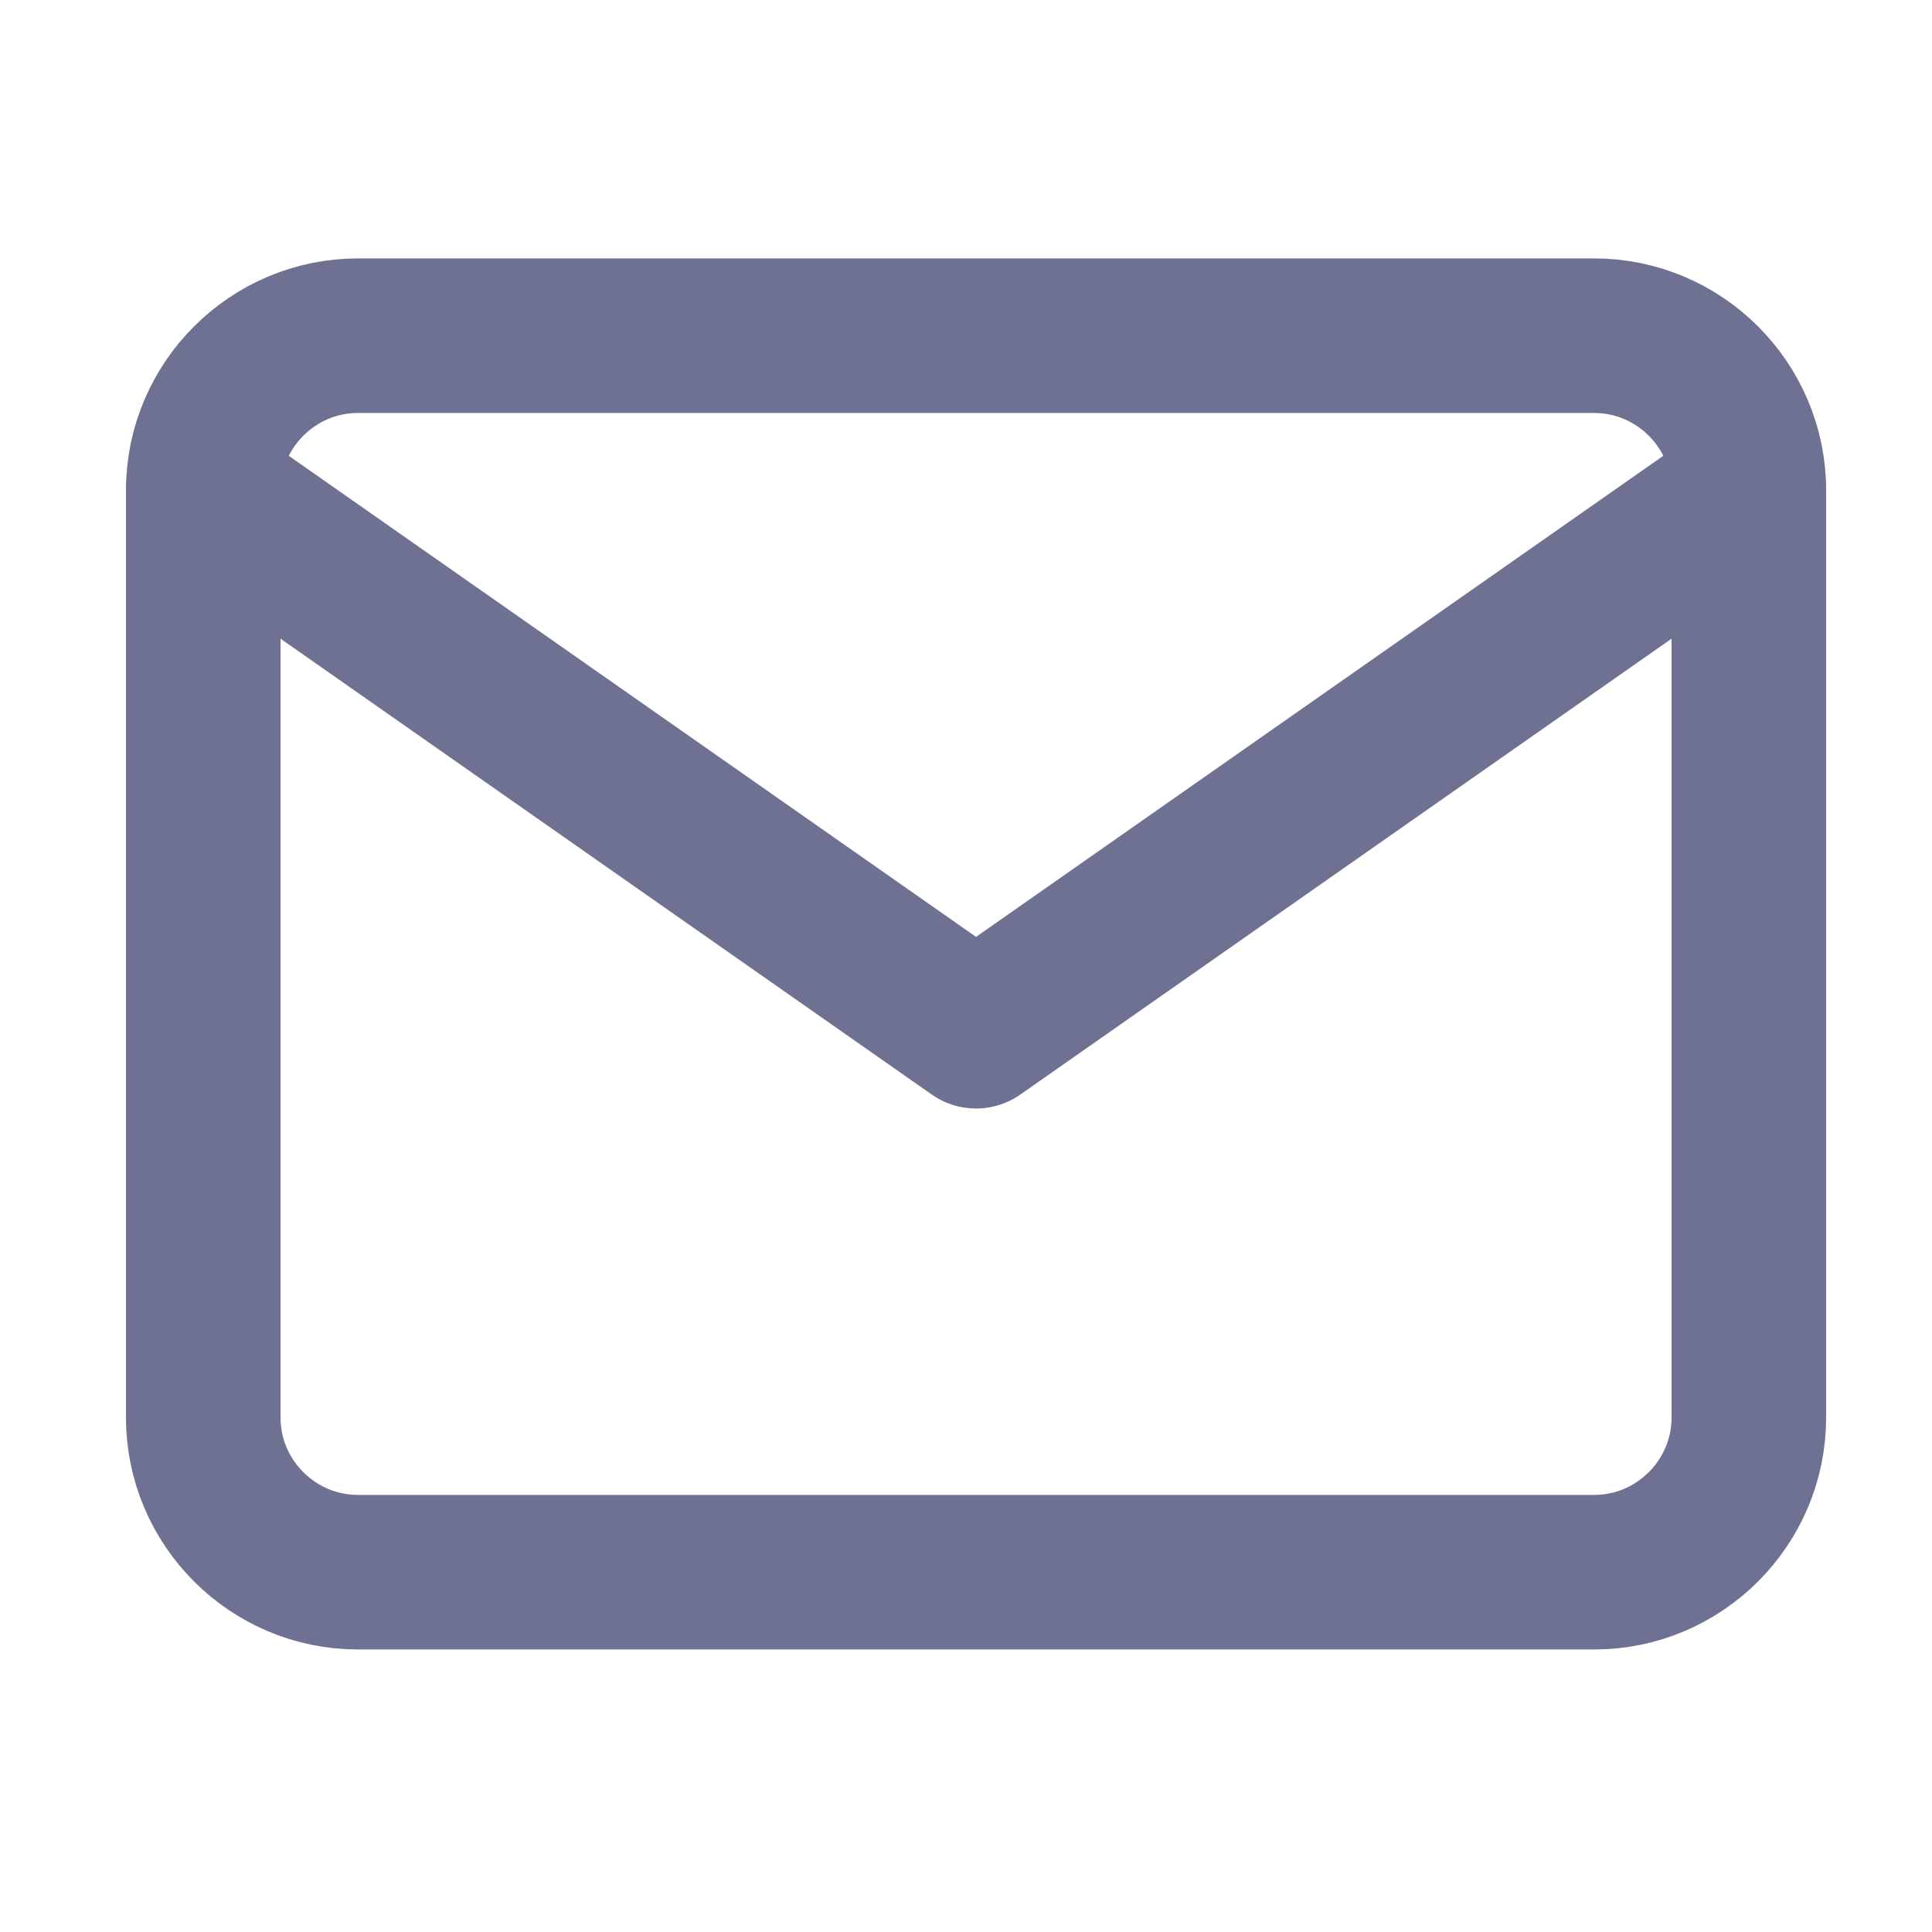
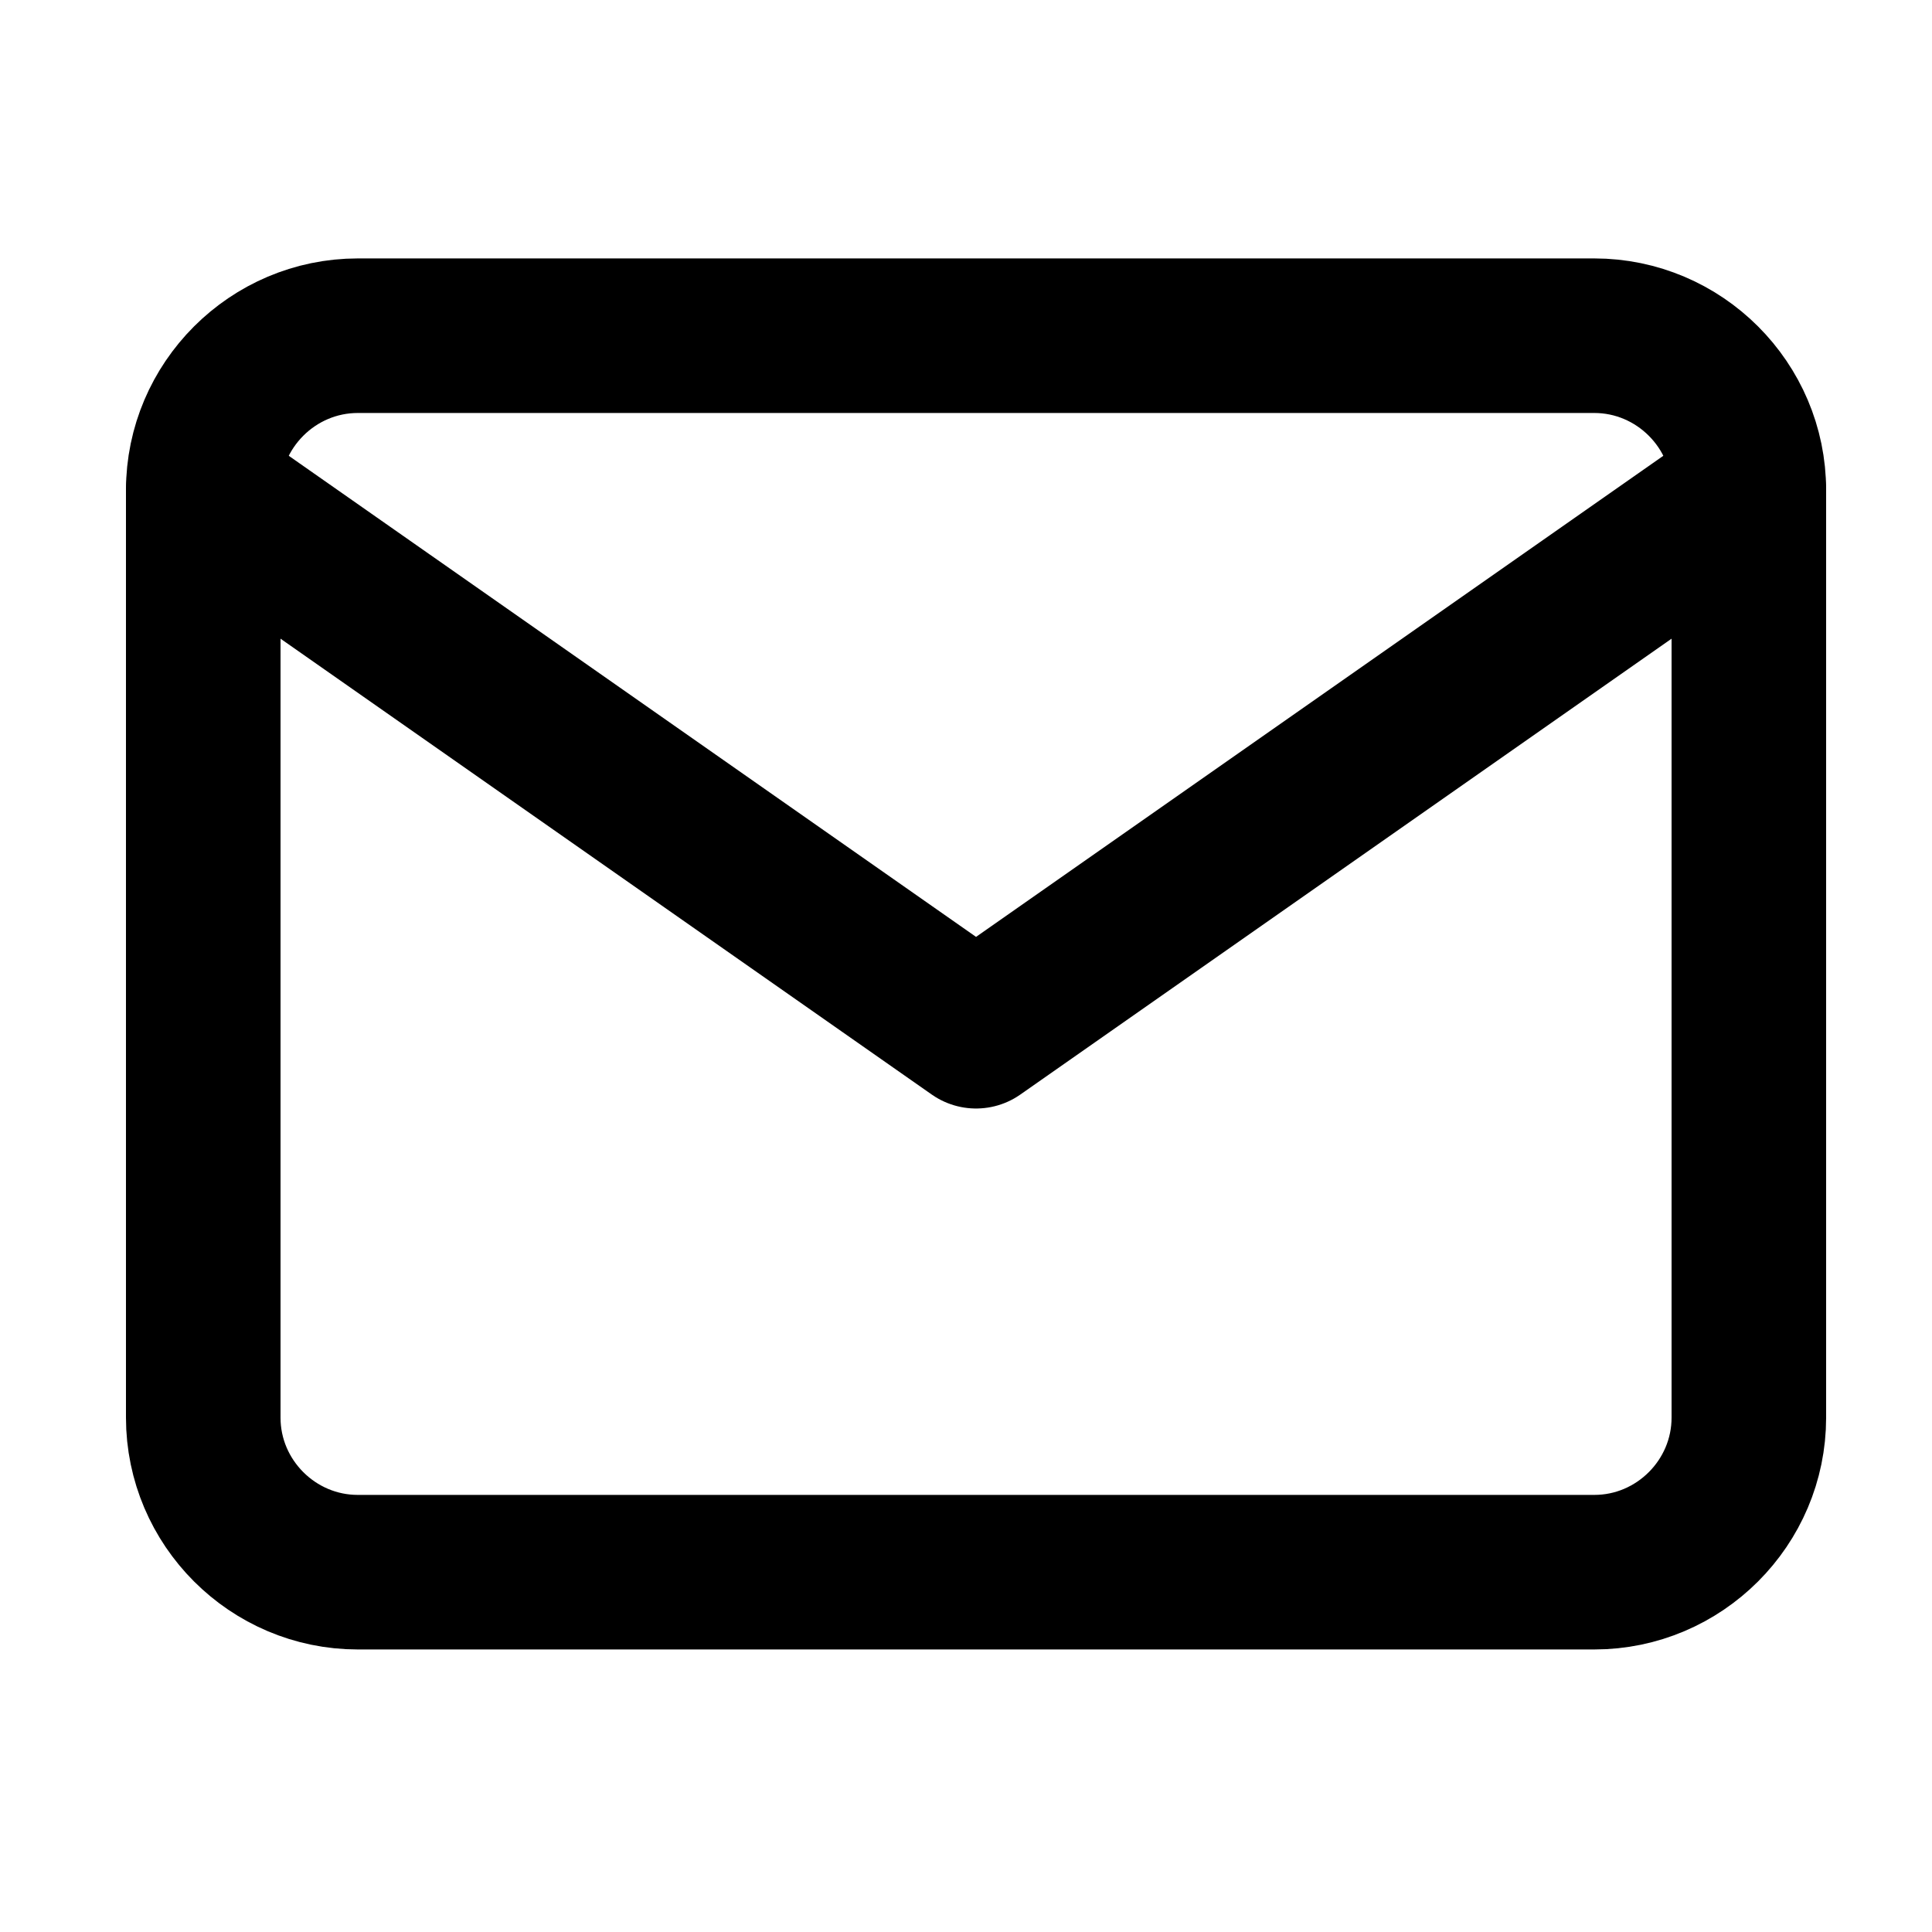
<svg xmlns="http://www.w3.org/2000/svg" width="25" height="25" viewBox="0 0 25 25" fill="none">
-   <path d="M4.63 4.344H20.63C21.73 4.344 22.63 5.244 22.63 6.344V18.344C22.63 19.444 21.73 20.344 20.63 20.344H4.63C3.53 20.344 2.63 19.444 2.63 18.344V6.344C2.63 5.244 3.53 4.344 4.63 4.344Z" stroke="#6E7191" stroke-width="2" stroke-linecap="round" stroke-linejoin="round" />
-   <path d="M22.63 6.344L12.63 13.344L2.63 6.344" stroke="#6E7191" stroke-width="2" stroke-linecap="round" stroke-linejoin="round" />
+   <path d="M4.63 4.344H20.63C21.73 4.344 22.63 5.244 22.63 6.344V18.344C22.63 19.444 21.73 20.344 20.63 20.344H4.63C3.53 20.344 2.63 19.444 2.63 18.344V6.344C2.63 5.244 3.53 4.344 4.63 4.344Z" stroke="currentColor" stroke-width="2" stroke-linecap="round" stroke-linejoin="round" />
+   <path d="M22.63 6.344L12.63 13.344L2.63 6.344" stroke="currentColor" stroke-width="2" stroke-linecap="round" stroke-linejoin="round" />
</svg>
